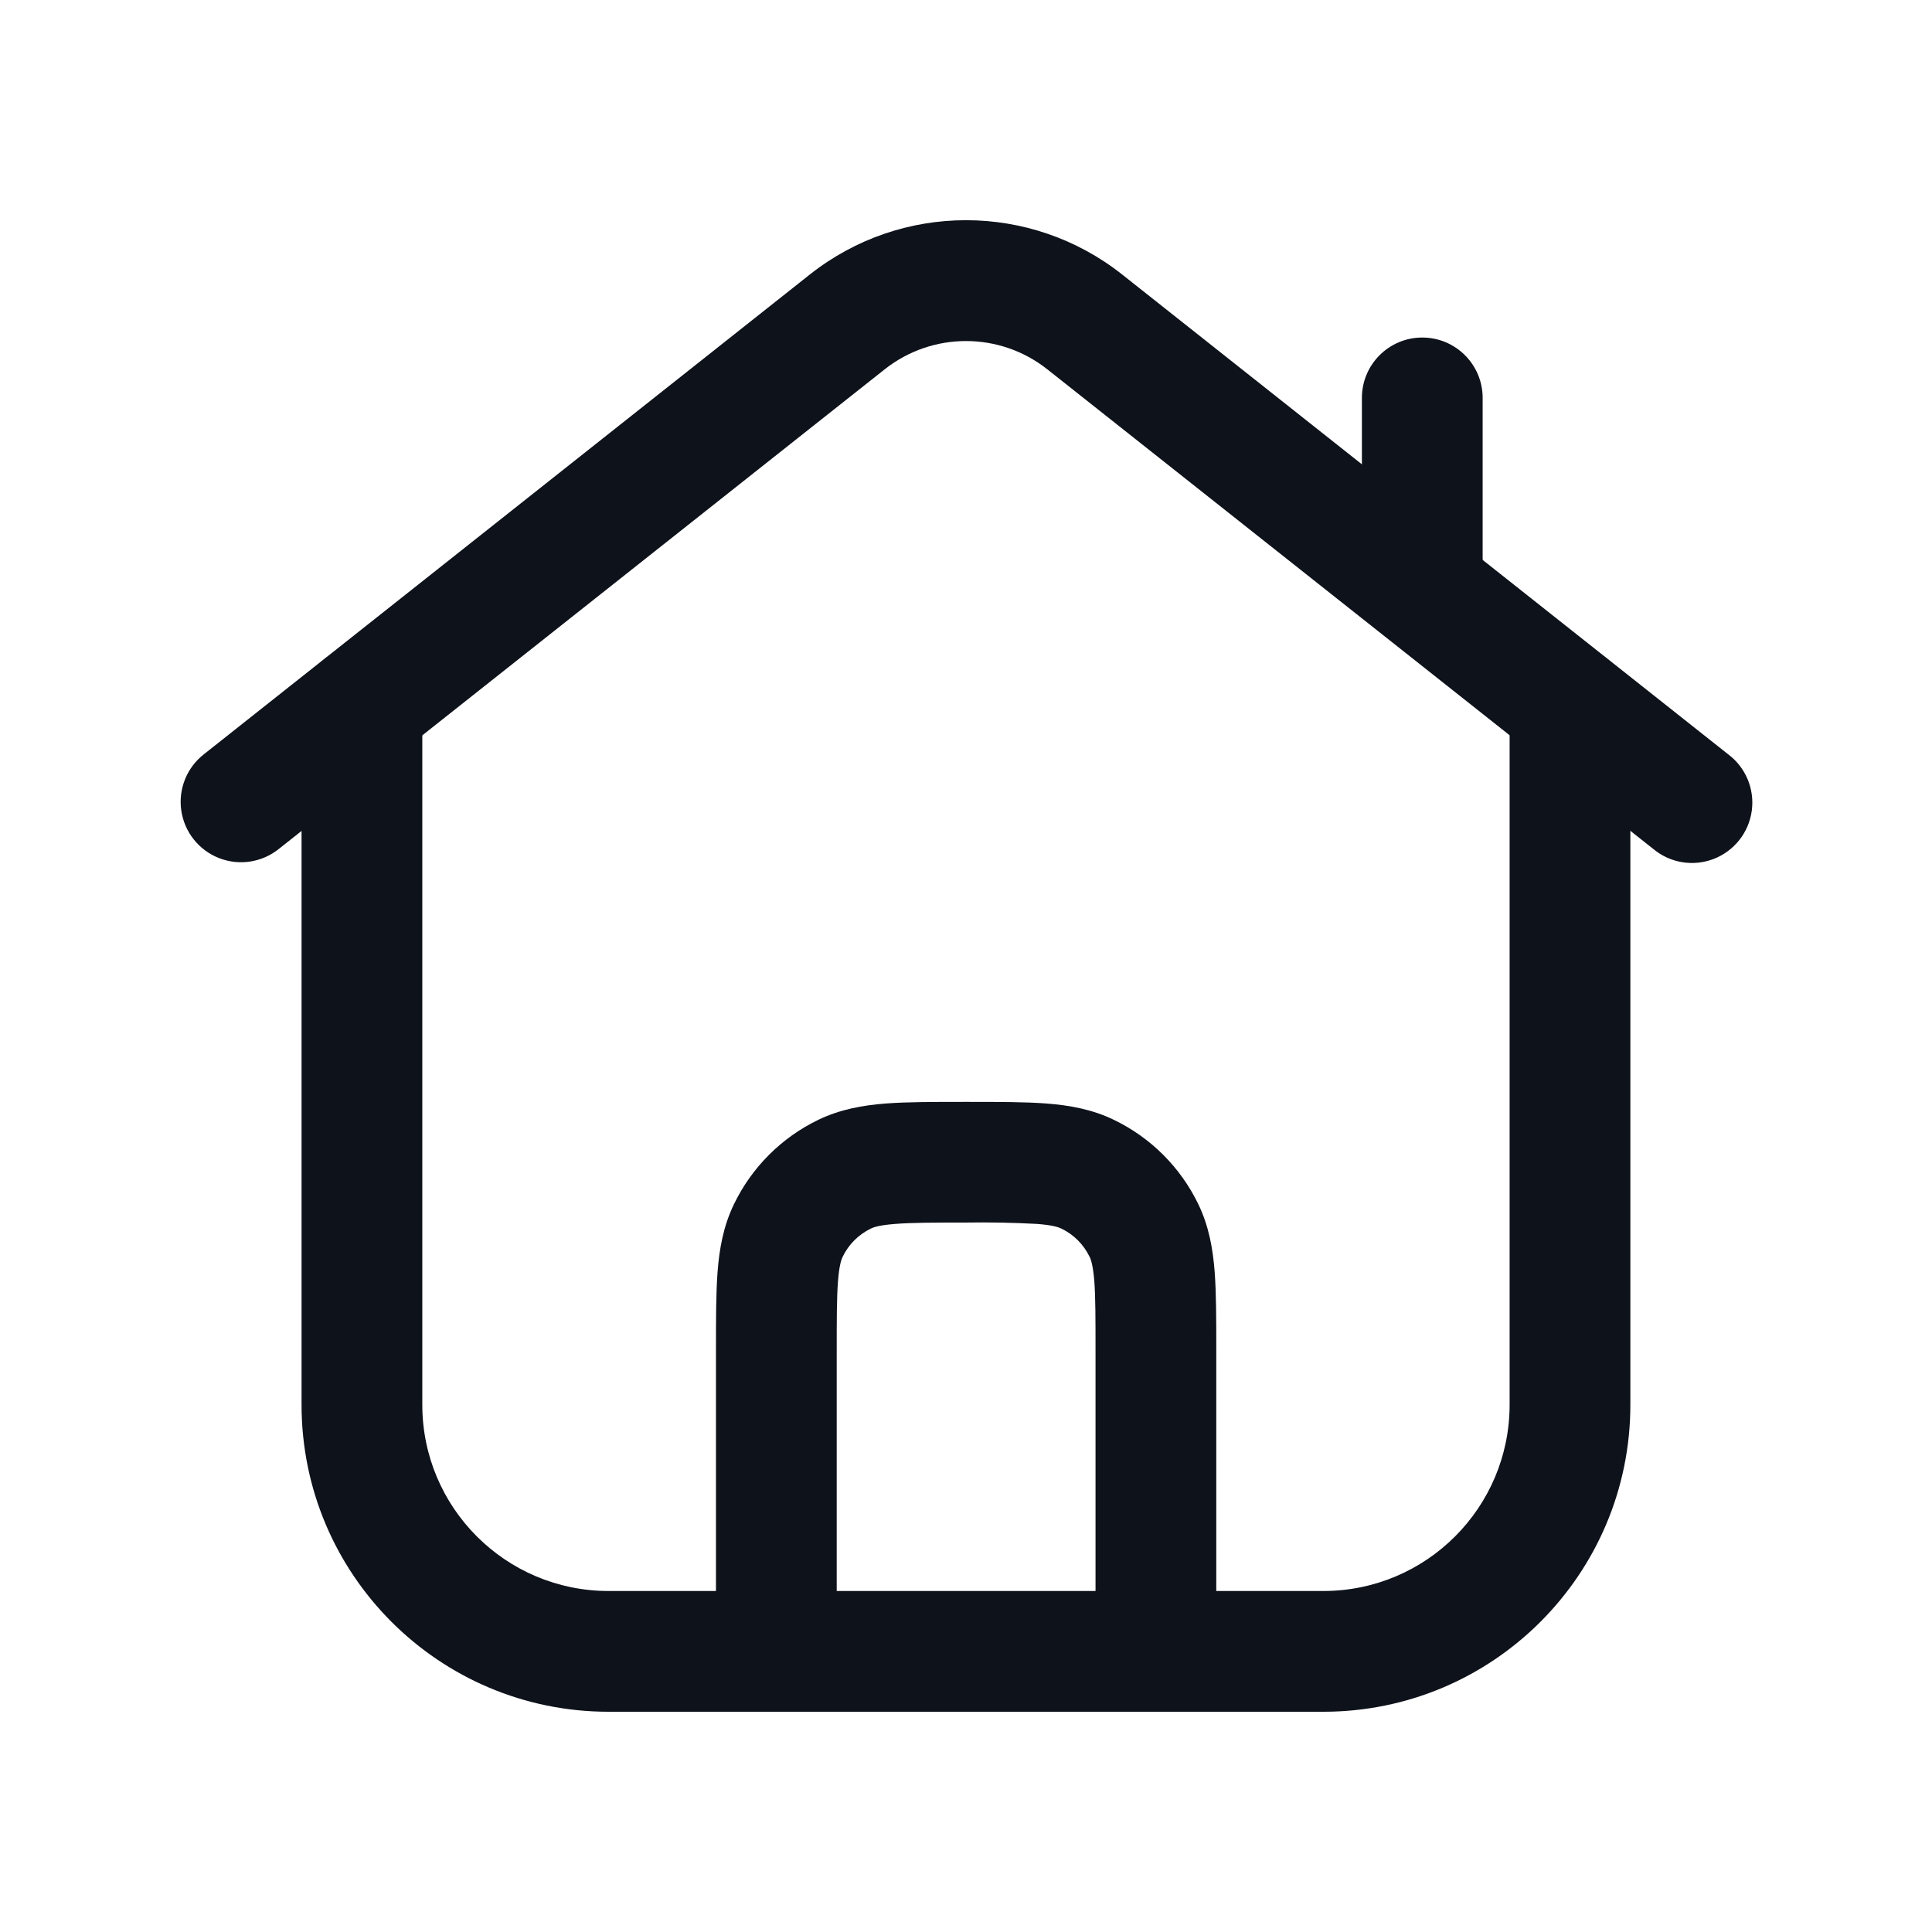
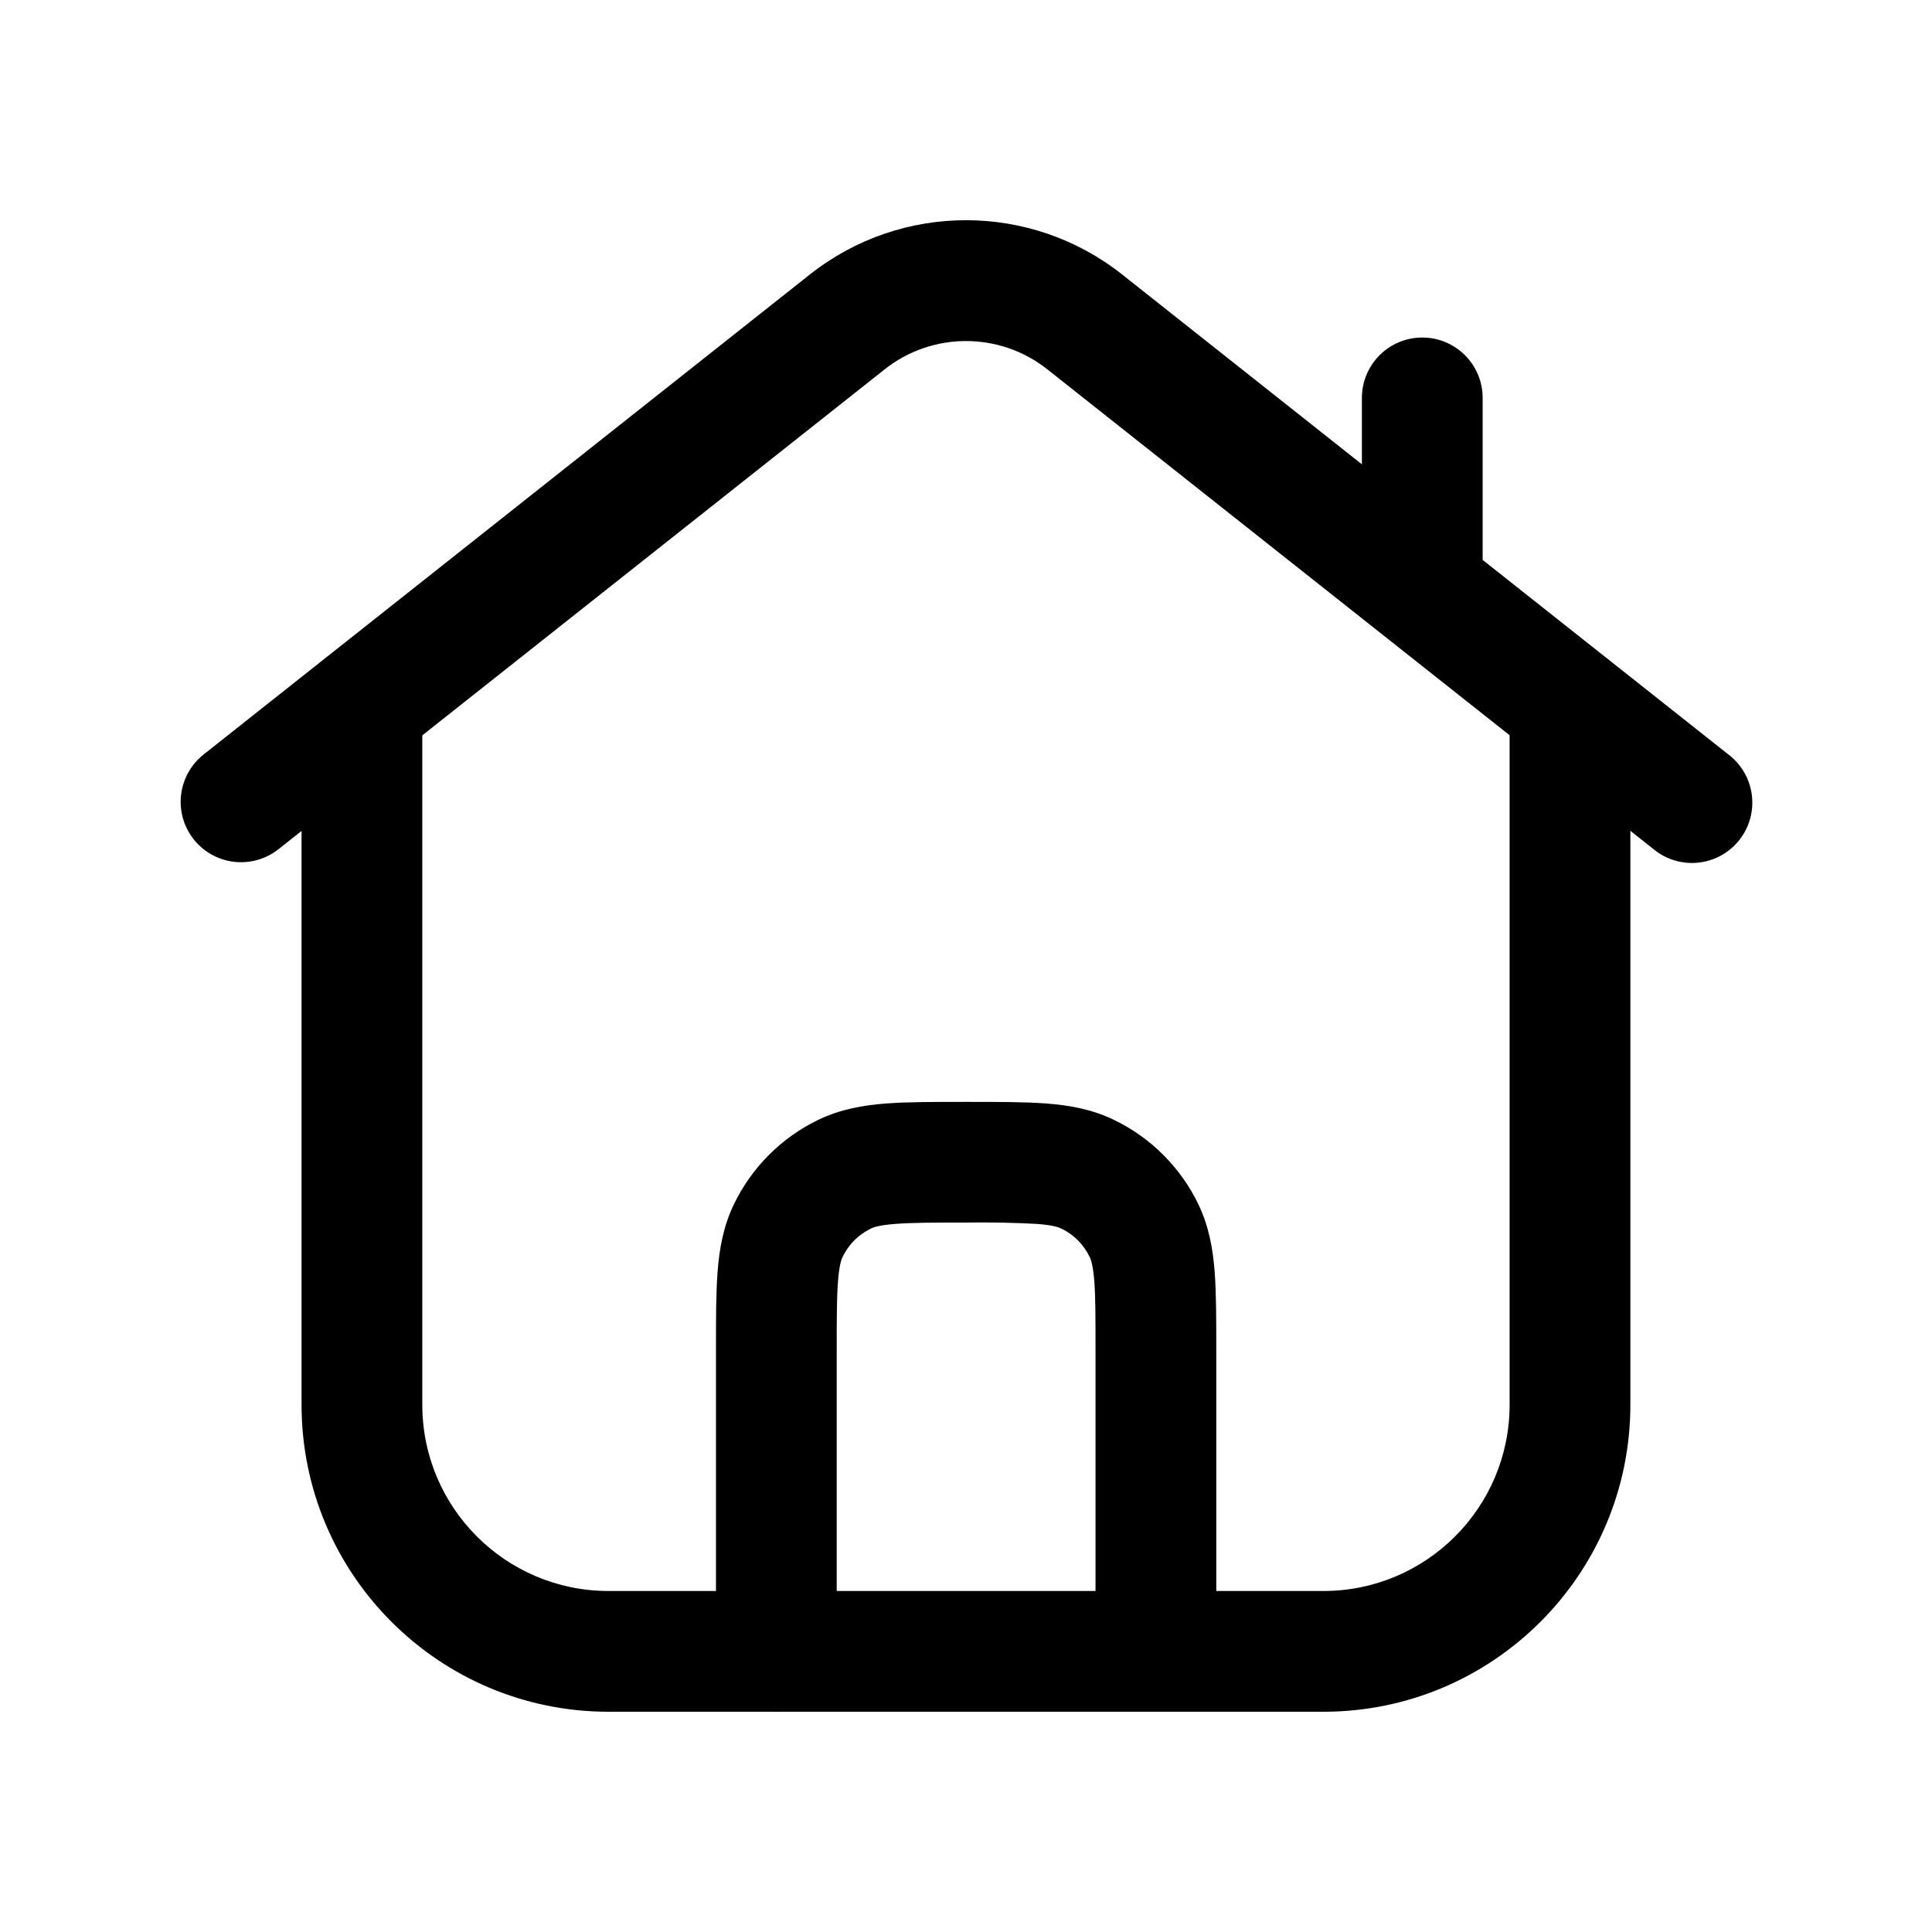
- <svg xmlns="http://www.w3.org/2000/svg" width="24" height="24" fill="none" viewBox="0 0 24 24">
-   <path fill="#0E121B" fill-rule="evenodd" d="M4.496 8.025a.75.75 0 0 1 .75.75v8.675a2.314 2.314 0 0 0 2.314 2.314h8.88a2.314 2.314 0 0 0 2.313-2.314V8.775a.75.75 0 0 1 1.5 0v8.675a3.814 3.814 0 0 1-3.814 3.814H7.56a3.814 3.814 0 0 1-3.814-3.814V8.775a.75.75 0 0 1 .75-.75Z" clip-rule="evenodd" />
-   <path fill="#0E121B" fill-rule="evenodd" d="M10.06 3.41a3.127 3.127 0 0 1 3.88 0l7.525 5.958a.75.75 0 1 1-.93 1.176l-7.526-5.957a1.628 1.628 0 0 0-2.018 0l-7.525 5.957a.75.75 0 1 1-.931-1.176L10.06 3.41Z" clip-rule="evenodd" />
-   <path fill="#0E121B" fill-rule="evenodd" d="M17.668 4.193a.75.75 0 0 1 .75.75v2.354a.75.75 0 0 1-1.5 0V4.943a.75.75 0 0 1 .75-.75ZM11.974 13.688h.055c.377 0 .702 0 .97.02.283.022.565.071.838.203a2.25 2.25 0 0 1 1.05 1.05c.131.272.18.554.202.837.02.268.02.593.02.97v3.746a.75.75 0 0 1-1.5 0v-3.718c0-.412 0-.678-.015-.881-.016-.195-.041-.268-.059-.303a.75.75 0 0 0-.35-.35c-.035-.017-.108-.043-.302-.058a12.747 12.747 0 0 0-.881-.017c-.412 0-.679.001-.881.017-.195.015-.268.04-.303.058a.75.75 0 0 0-.35.35c-.017.035-.043.108-.058.303-.016.203-.016.469-.016.88v3.72a.75.75 0 0 1-1.5 0v-3.747c0-.377 0-.702.02-.97.022-.283.071-.565.203-.838a2.25 2.25 0 0 1 1.05-1.05c.273-.131.554-.18.837-.202.268-.02.593-.02.97-.02Z" clip-rule="evenodd" />
+ <svg xmlns="http://www.w3.org/2000/svg" width="24" height="24" viewBox="0 0 24 24">
+   <path fill-rule="evenodd" d="M4.496 8.025a.75.75 0 0 1 .75.75v8.675a2.314 2.314 0 0 0 2.314 2.314h8.88a2.314 2.314 0 0 0 2.313-2.314V8.775a.75.75 0 0 1 1.5 0v8.675a3.814 3.814 0 0 1-3.814 3.814H7.56a3.814 3.814 0 0 1-3.814-3.814V8.775a.75.75 0 0 1 .75-.75Z" clip-rule="evenodd" />
+   <path fill-rule="evenodd" d="M10.06 3.41a3.127 3.127 0 0 1 3.88 0l7.525 5.958a.75.75 0 1 1-.93 1.176l-7.526-5.957a1.628 1.628 0 0 0-2.018 0l-7.525 5.957a.75.75 0 1 1-.931-1.176L10.06 3.41Z" clip-rule="evenodd" />
+   <path fill-rule="evenodd" d="M17.668 4.193a.75.75 0 0 1 .75.75v2.354a.75.75 0 0 1-1.5 0V4.943a.75.75 0 0 1 .75-.75ZM11.974 13.688h.055c.377 0 .702 0 .97.02.283.022.565.071.838.203a2.25 2.25 0 0 1 1.05 1.05c.131.272.18.554.202.837.02.268.02.593.02.97v3.746a.75.75 0 0 1-1.5 0v-3.718c0-.412 0-.678-.015-.881-.016-.195-.041-.268-.059-.303a.75.75 0 0 0-.35-.35c-.035-.017-.108-.043-.302-.058a12.747 12.747 0 0 0-.881-.017c-.412 0-.679.001-.881.017-.195.015-.268.04-.303.058a.75.75 0 0 0-.35.35c-.017.035-.043.108-.058.303-.016.203-.016.469-.016.88v3.72a.75.75 0 0 1-1.5 0v-3.747c0-.377 0-.702.02-.97.022-.283.071-.565.203-.838a2.25 2.25 0 0 1 1.05-1.05c.273-.131.554-.18.837-.202.268-.02.593-.02.97-.02Z" clip-rule="evenodd" />
</svg>
